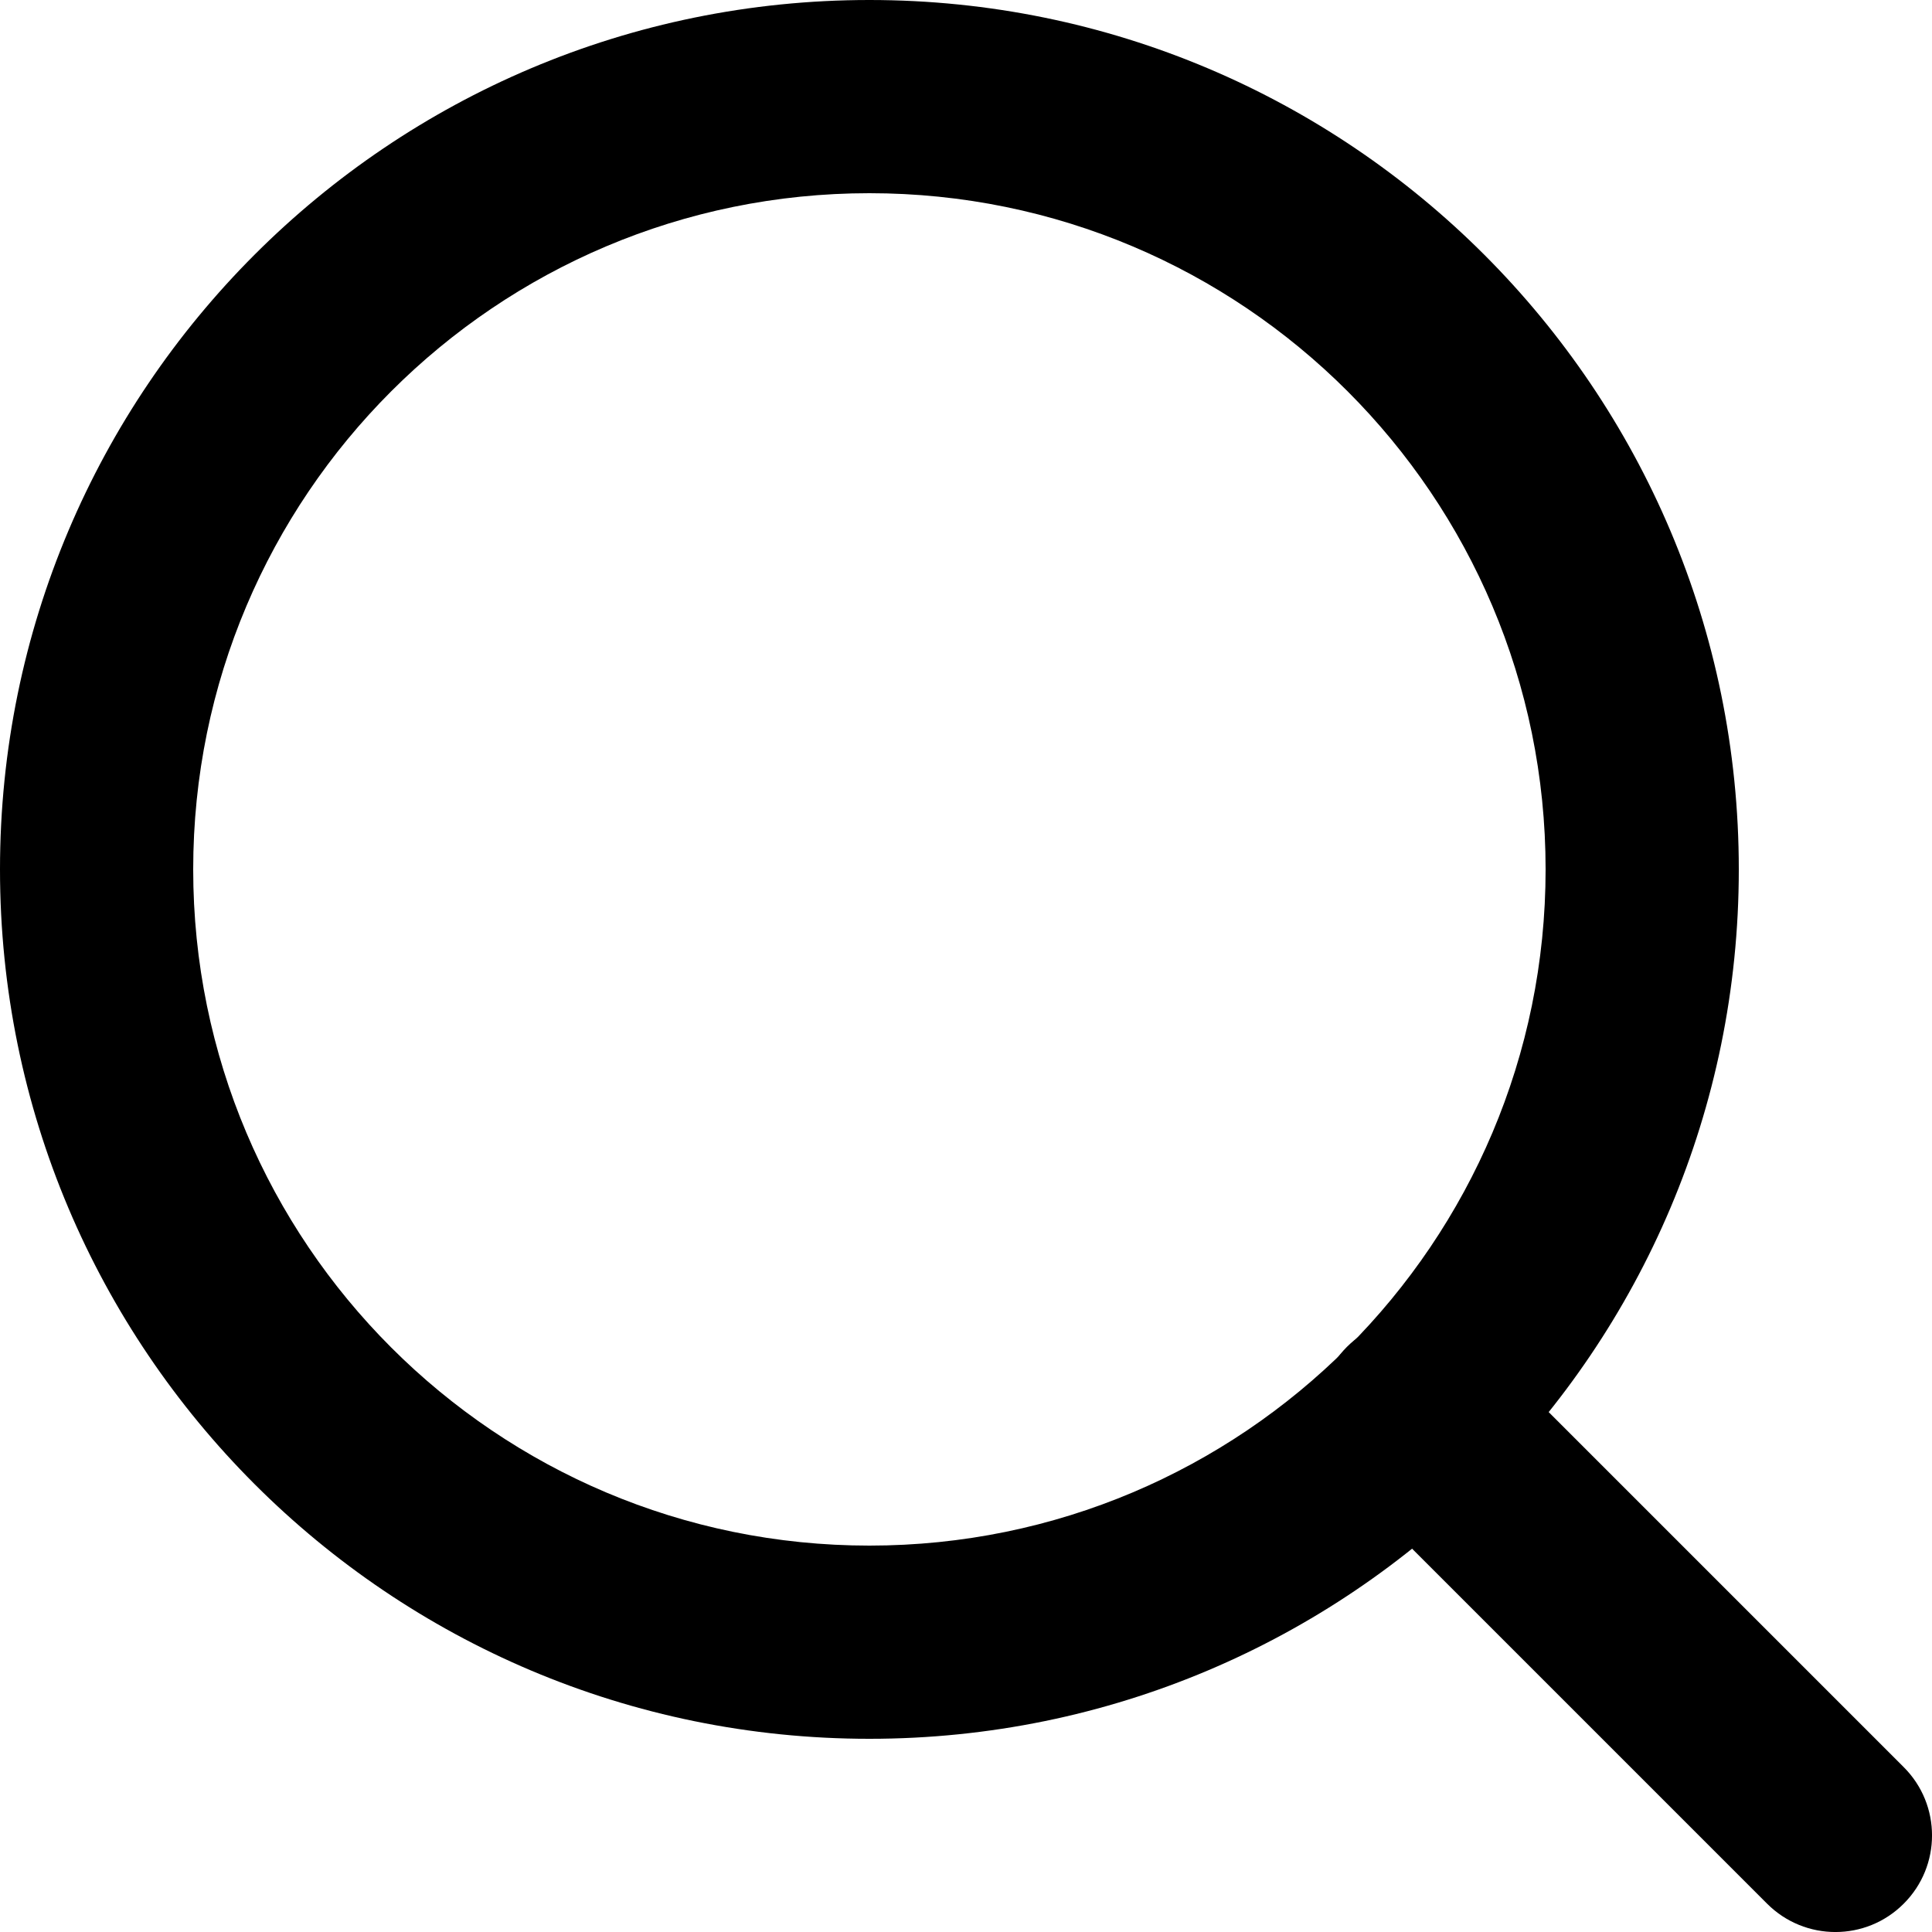
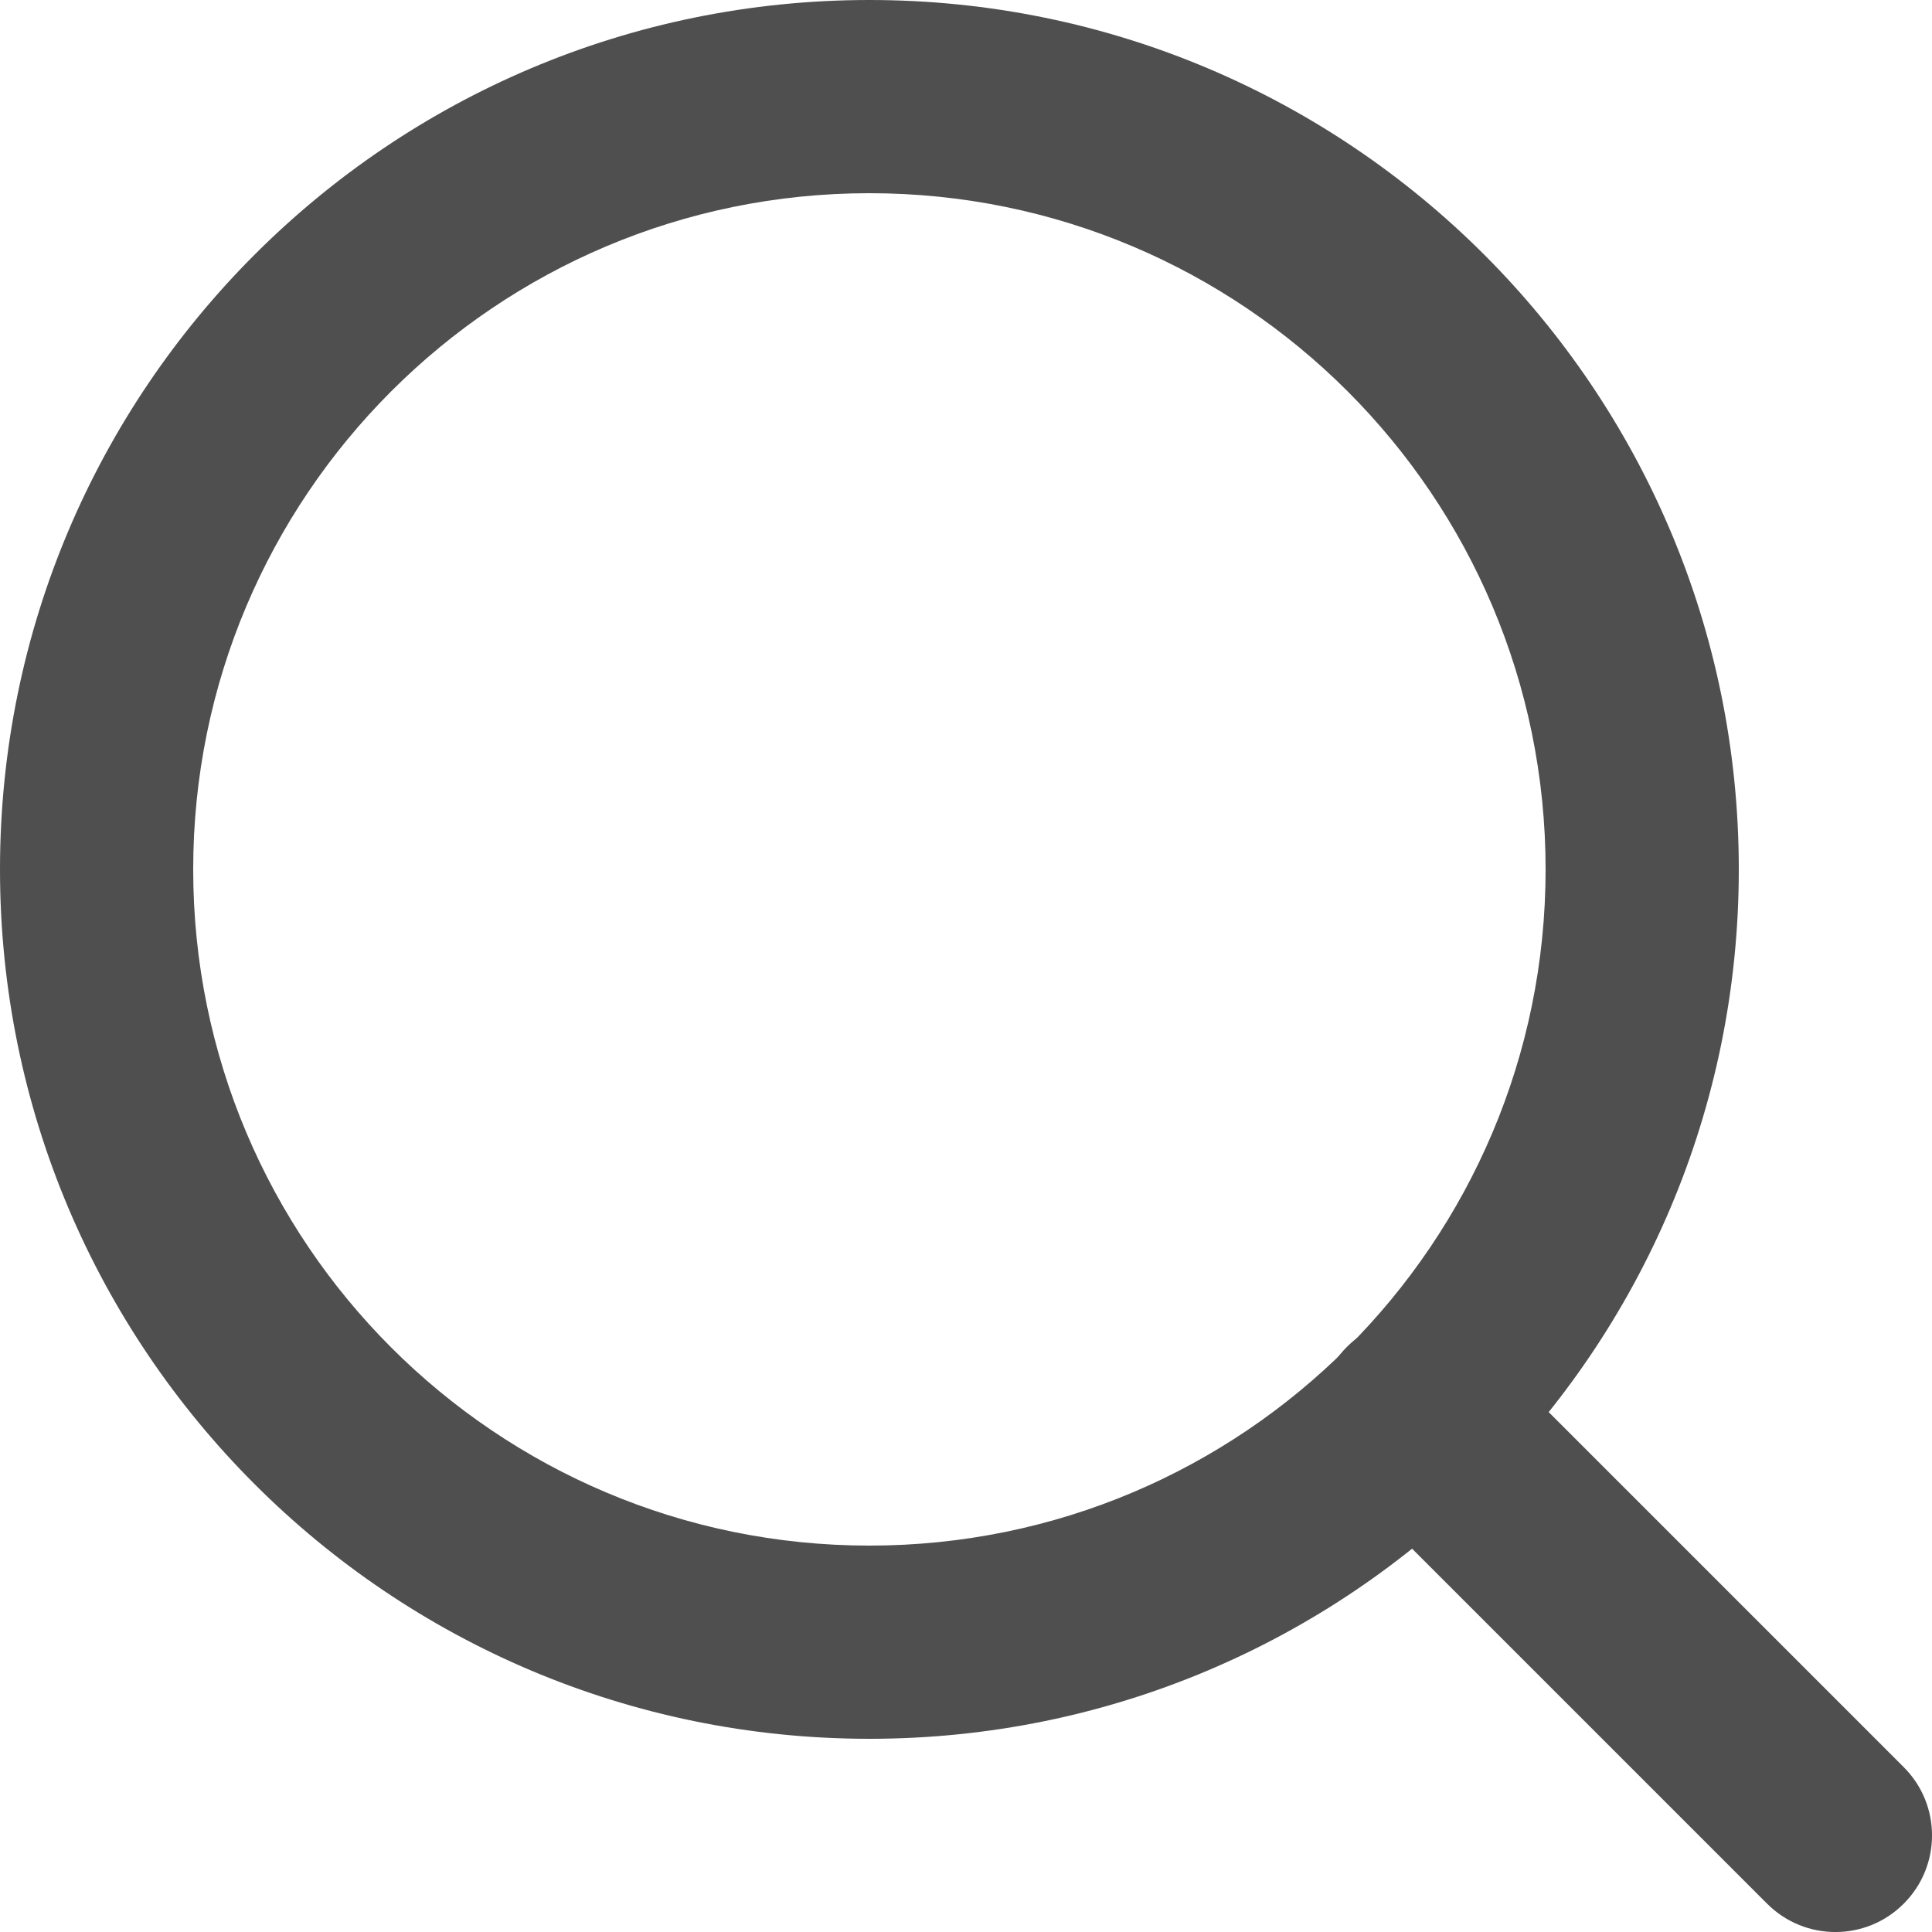
<svg xmlns="http://www.w3.org/2000/svg" width="20" height="20" viewBox="0 0 20 20" fill="none">
-   <path fill-rule="evenodd" clip-rule="evenodd" d="M9 2C5.134 2 2 5.134 2 9C2 12.866 5.134 16 9 16C12.866 16 16 12.866 16 9C16 5.134 12.866 2 9 2ZM0 9C0 4.029 4.029 0 9 0C13.971 0 18 4.029 18 9C18 13.971 13.971 18 9 18C4.029 18 0 13.971 0 9Z" fill="black" />
-   <path fill-rule="evenodd" clip-rule="evenodd" d="M13.943 13.943C14.334 13.552 14.967 13.552 15.357 13.943L19.707 18.293C20.098 18.683 20.098 19.317 19.707 19.707C19.317 20.098 18.684 20.098 18.293 19.707L13.943 15.357C13.553 14.966 13.553 14.333 13.943 13.943Z" fill="black" />
+   <path fill-rule="evenodd" clip-rule="evenodd" d="M9 2C5.134 2 2 5.134 2 9C2 12.866 5.134 16 9 16C12.866 16 16 12.866 16 9C16 5.134 12.866 2 9 2ZM0 9C0 4.029 4.029 0 9 0C13.971 0 18 4.029 18 9C18 13.971 13.971 18 9 18C4.029 18 0 13.971 0 9Z" fill="#4F4F4F" />
+   <path fill-rule="evenodd" clip-rule="evenodd" d="M13.943 13.943C14.334 13.552 14.967 13.552 15.357 13.943L19.707 18.293C20.098 18.683 20.098 19.317 19.707 19.707C19.317 20.098 18.684 20.098 18.293 19.707L13.943 15.357C13.553 14.966 13.553 14.333 13.943 13.943Z" fill="#4F4F4F" />
</svg>
